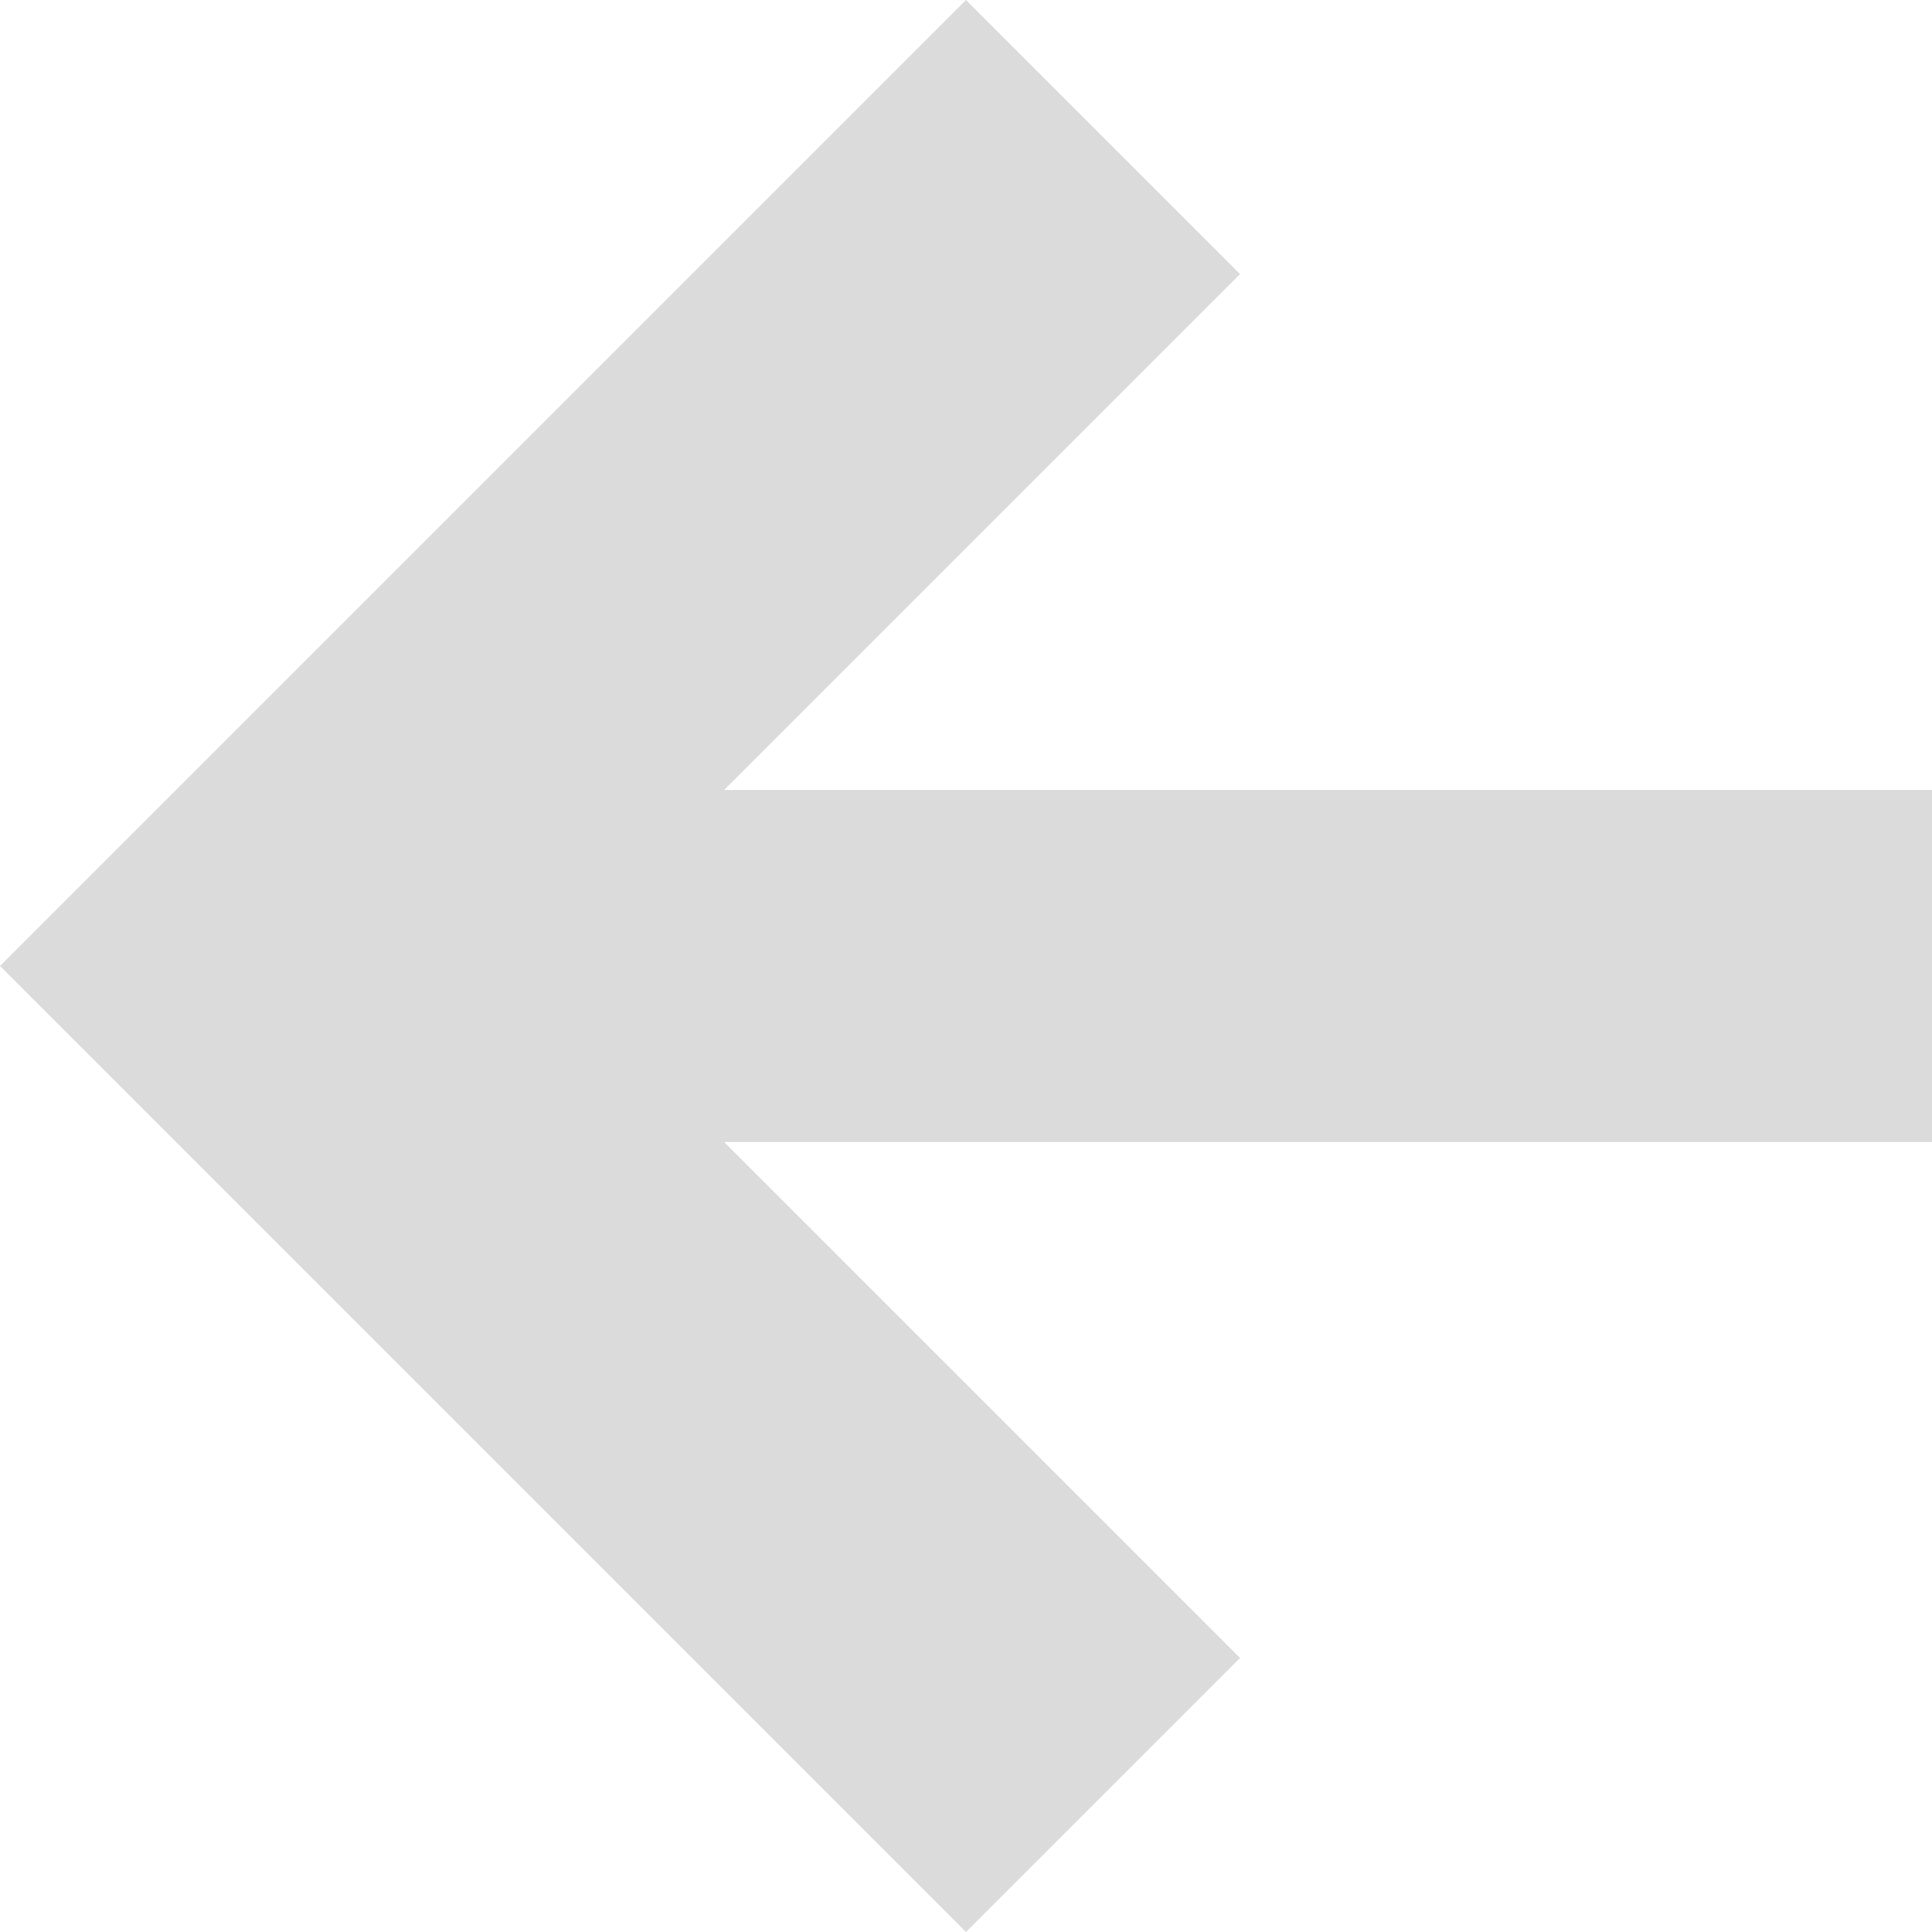
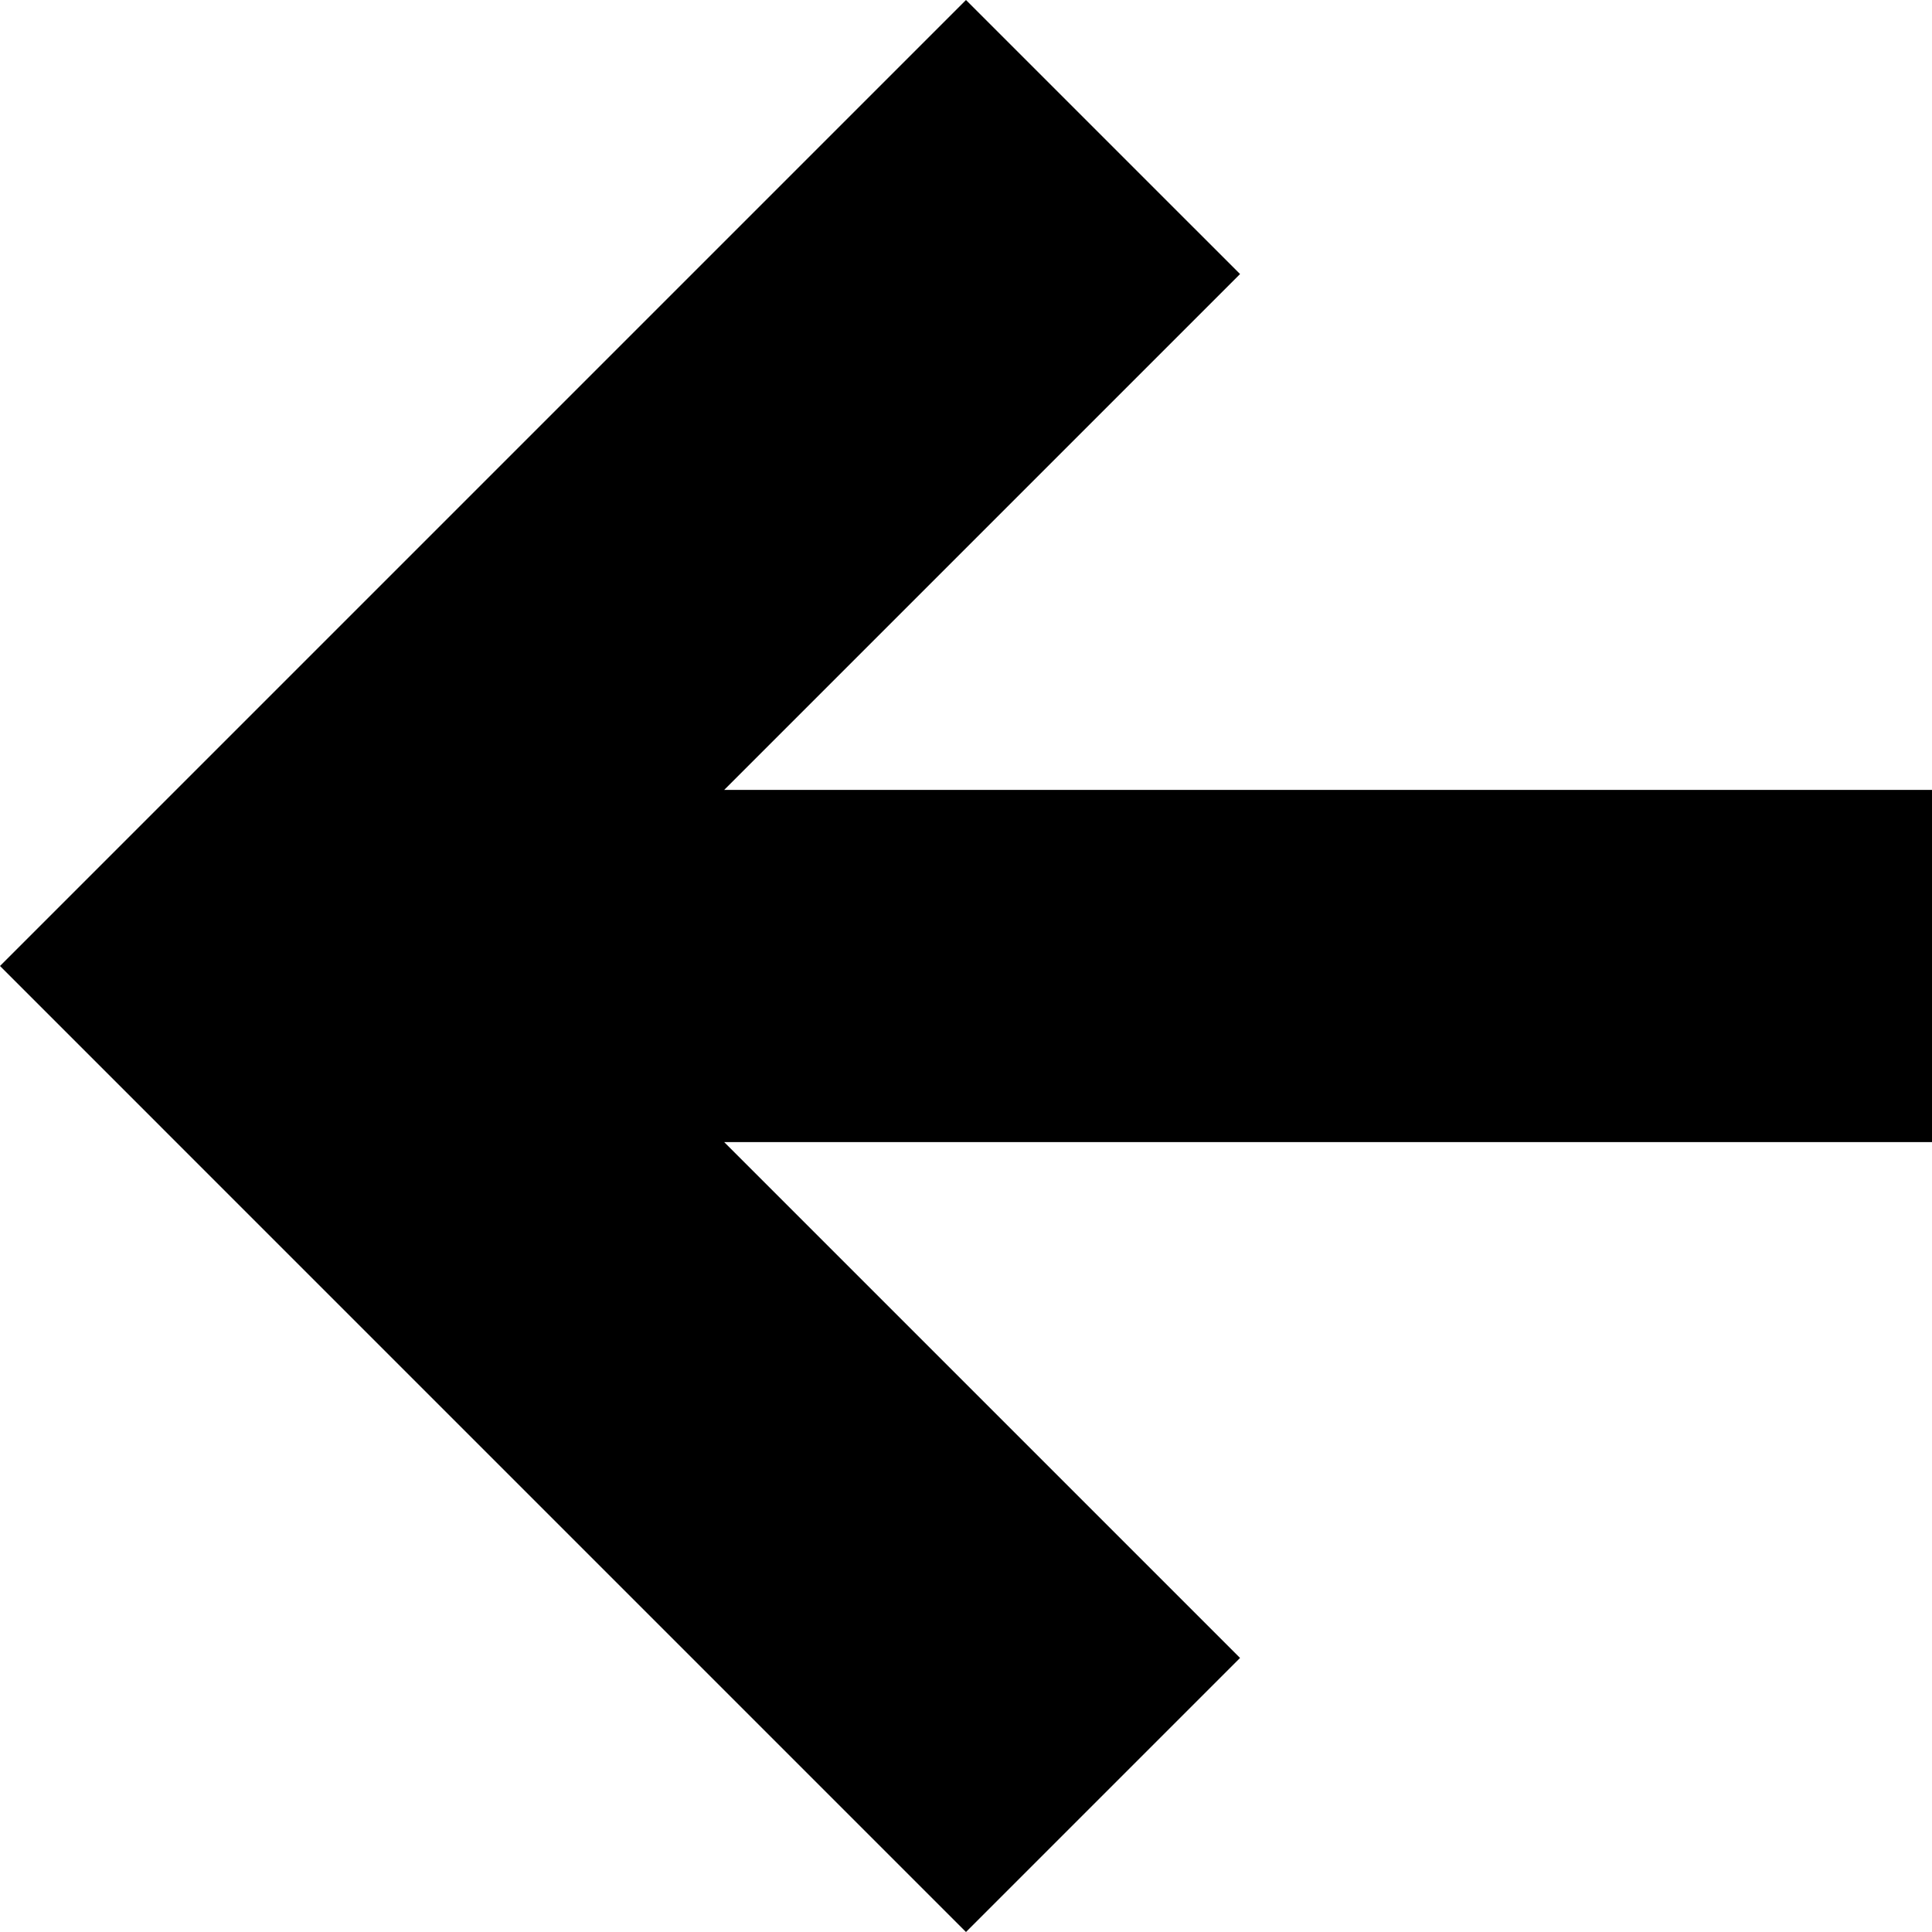
- <svg xmlns="http://www.w3.org/2000/svg" version="1.1" id="Capa_1" x="0px" y="0px" width="199.404px" height="199.404px" viewBox="0 0 199.404 199.404" style="width:10px;height:10px;fill:#dbdbdb;" xml:space="preserve">
+ <svg xmlns="http://www.w3.org/2000/svg" version="1.1" id="Capa_1" x="0px" y="0px" width="199.404px" height="199.404px" viewBox="0 0 199.404 199.404" xml:space="preserve">
  <g>
    <polygon points="199.404,81.529 74.742,81.529 127.987,28.285 99.701,0 0,99.702 99.701,199.404 127.987,171.119 74.742,117.876    199.404,117.876  " />
  </g>
</svg>
